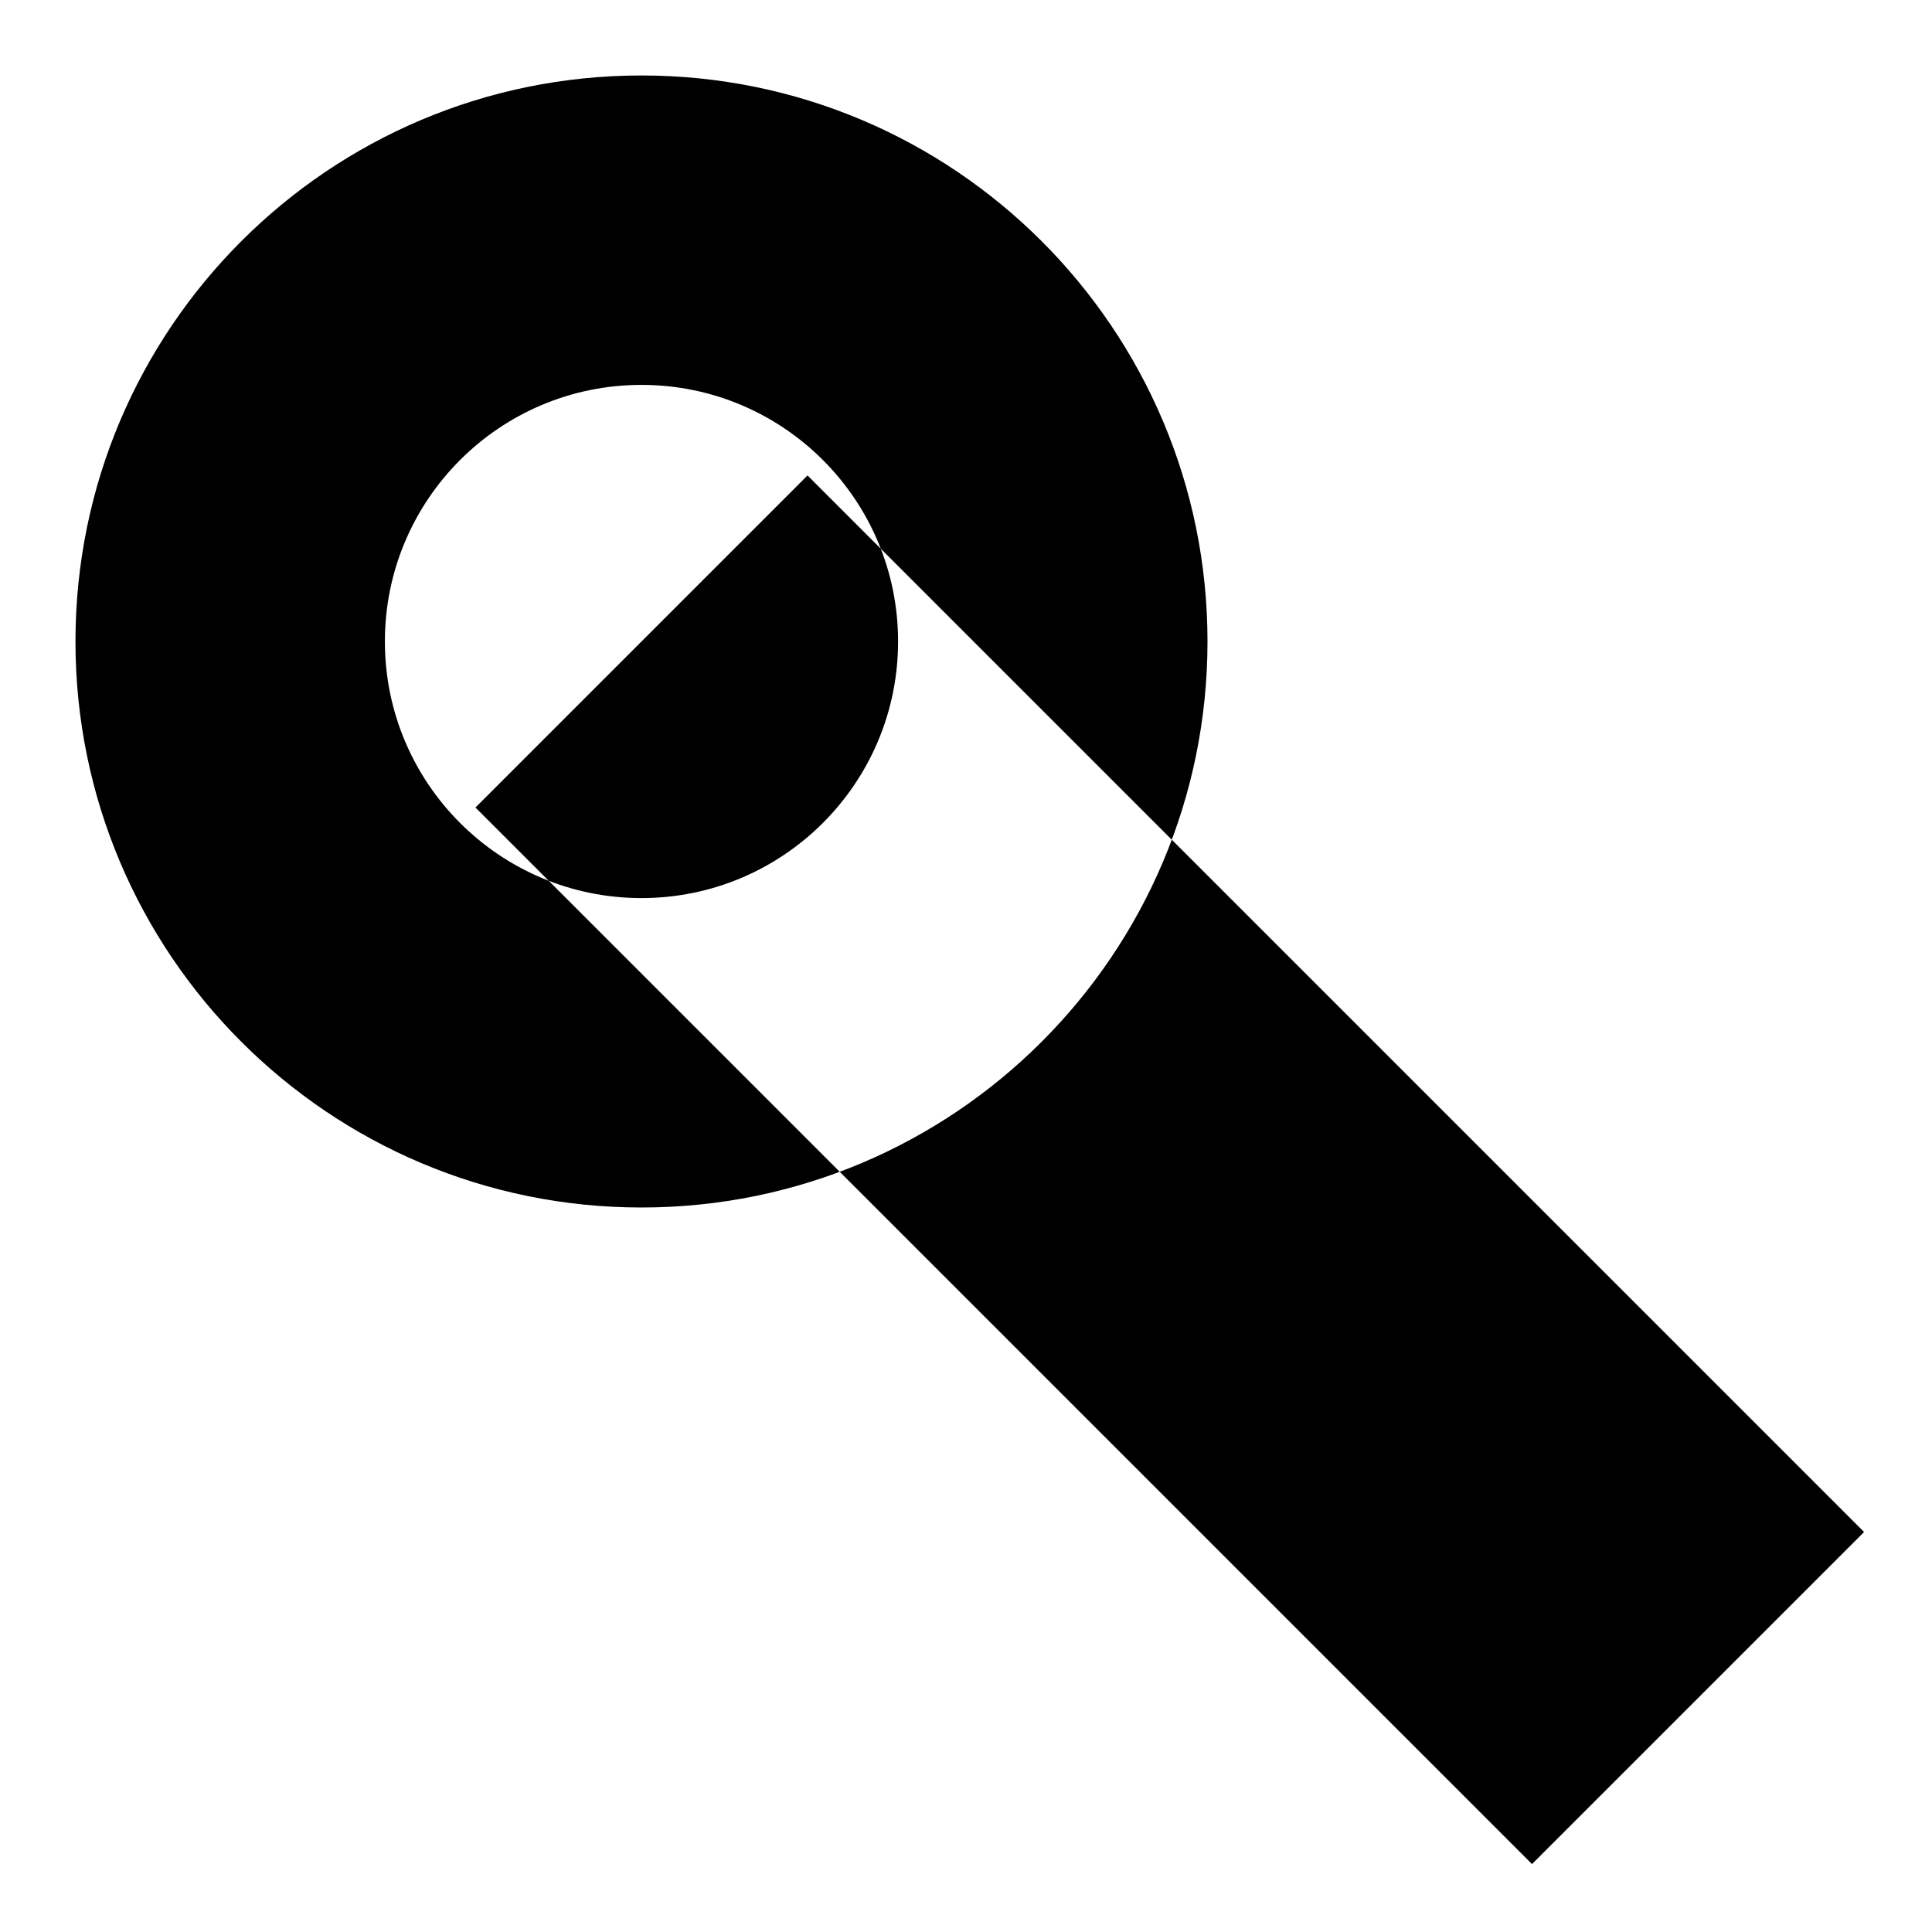
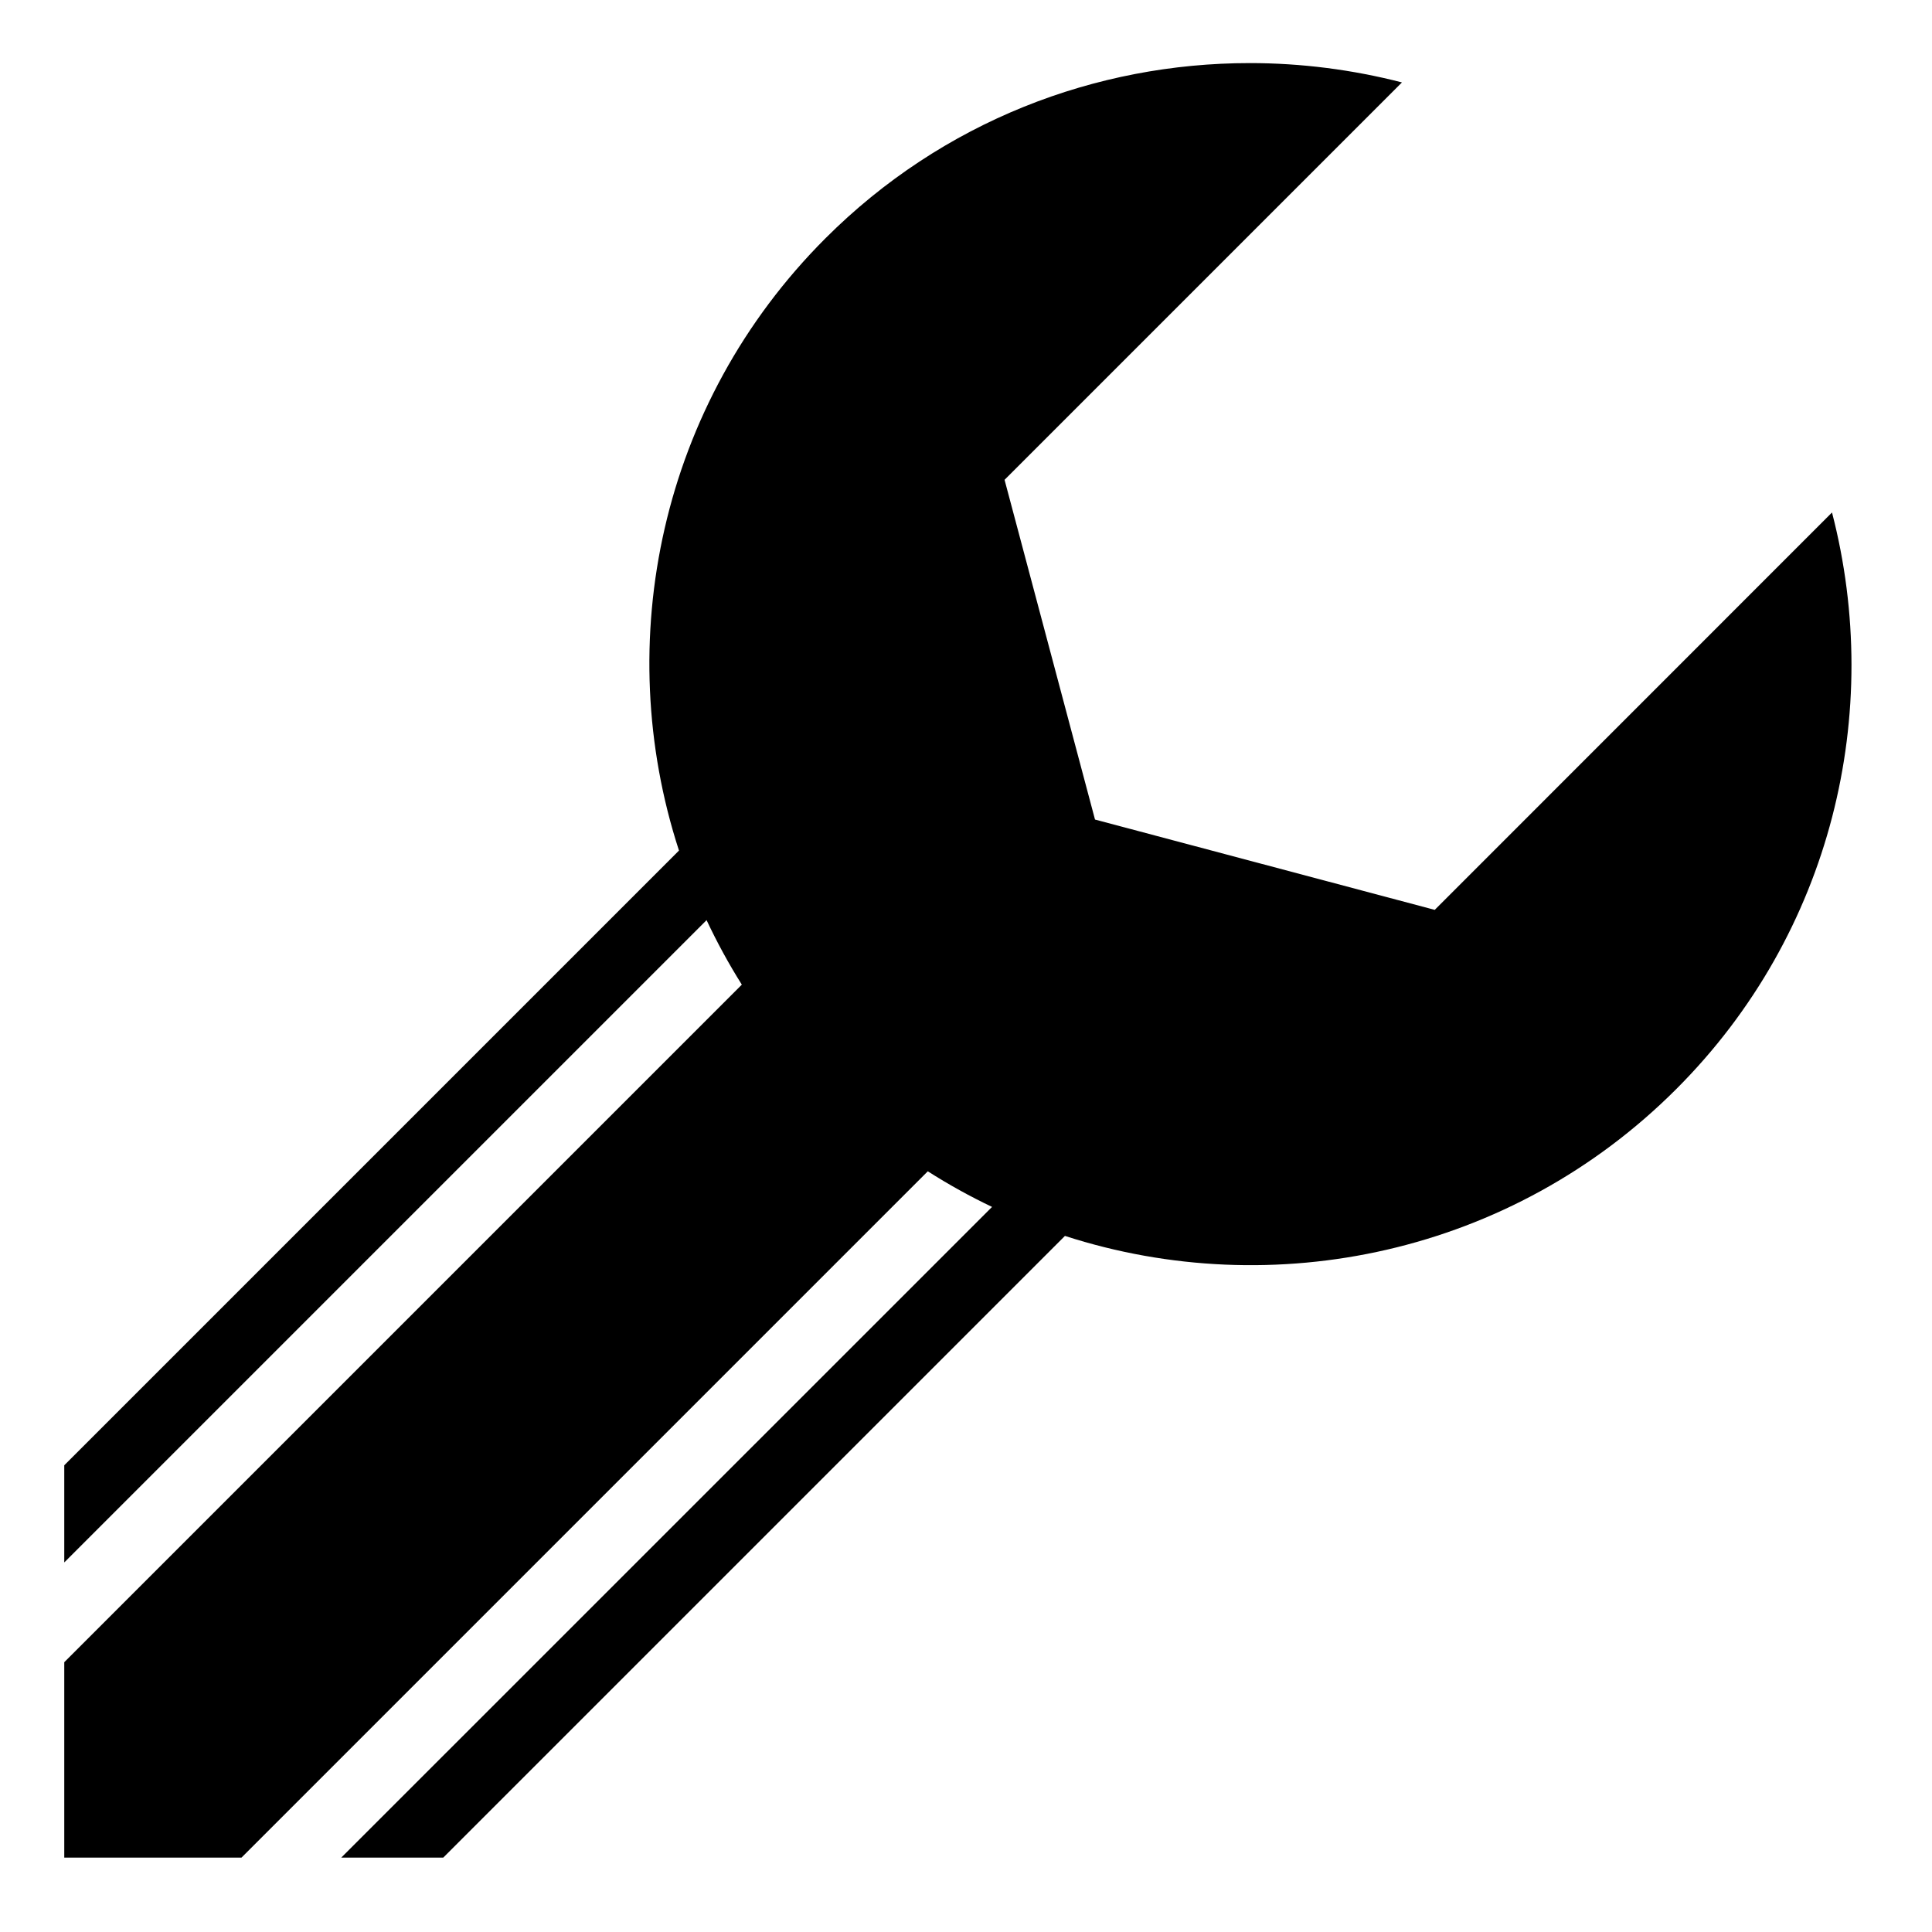
<svg xmlns="http://www.w3.org/2000/svg" viewBox="0 0 512 512">
-   <path fill="#000" d="M320 170A150 150 0 1 1 20 170 150 150 0 1 1 320 170ZM238 170A68 68 0 1 0 102 170 68 68 0 1 0 238 170ZM126 214 406 494 494 406 214 126Z" />
+   <path fill="#000" d="M331.188 16.72c-40.712-.002-81.41 15.408-112.438 46.436-43.866 43.864-56.798 107-38.813 162.25L17.03 388.312v25.75l170.22-170.218c2.75 5.84 5.847 11.555 9.344 17.094L17.03 440.5v51.78H64l181.875-181.874a158.498 158.498 0 0 0 17.03 9.438L90.44 492.28h27.03l164.75-164.75c55.182 17.85 118.21 4.884 162-38.905 41.415-41.414 54.998-99.91 41.282-152.813L380.22 241.125l-90.033-23.938-23.968-90.03L371.53 21.843a161.459 161.459 0 0 0-40.342-5.125z" />
</svg>
